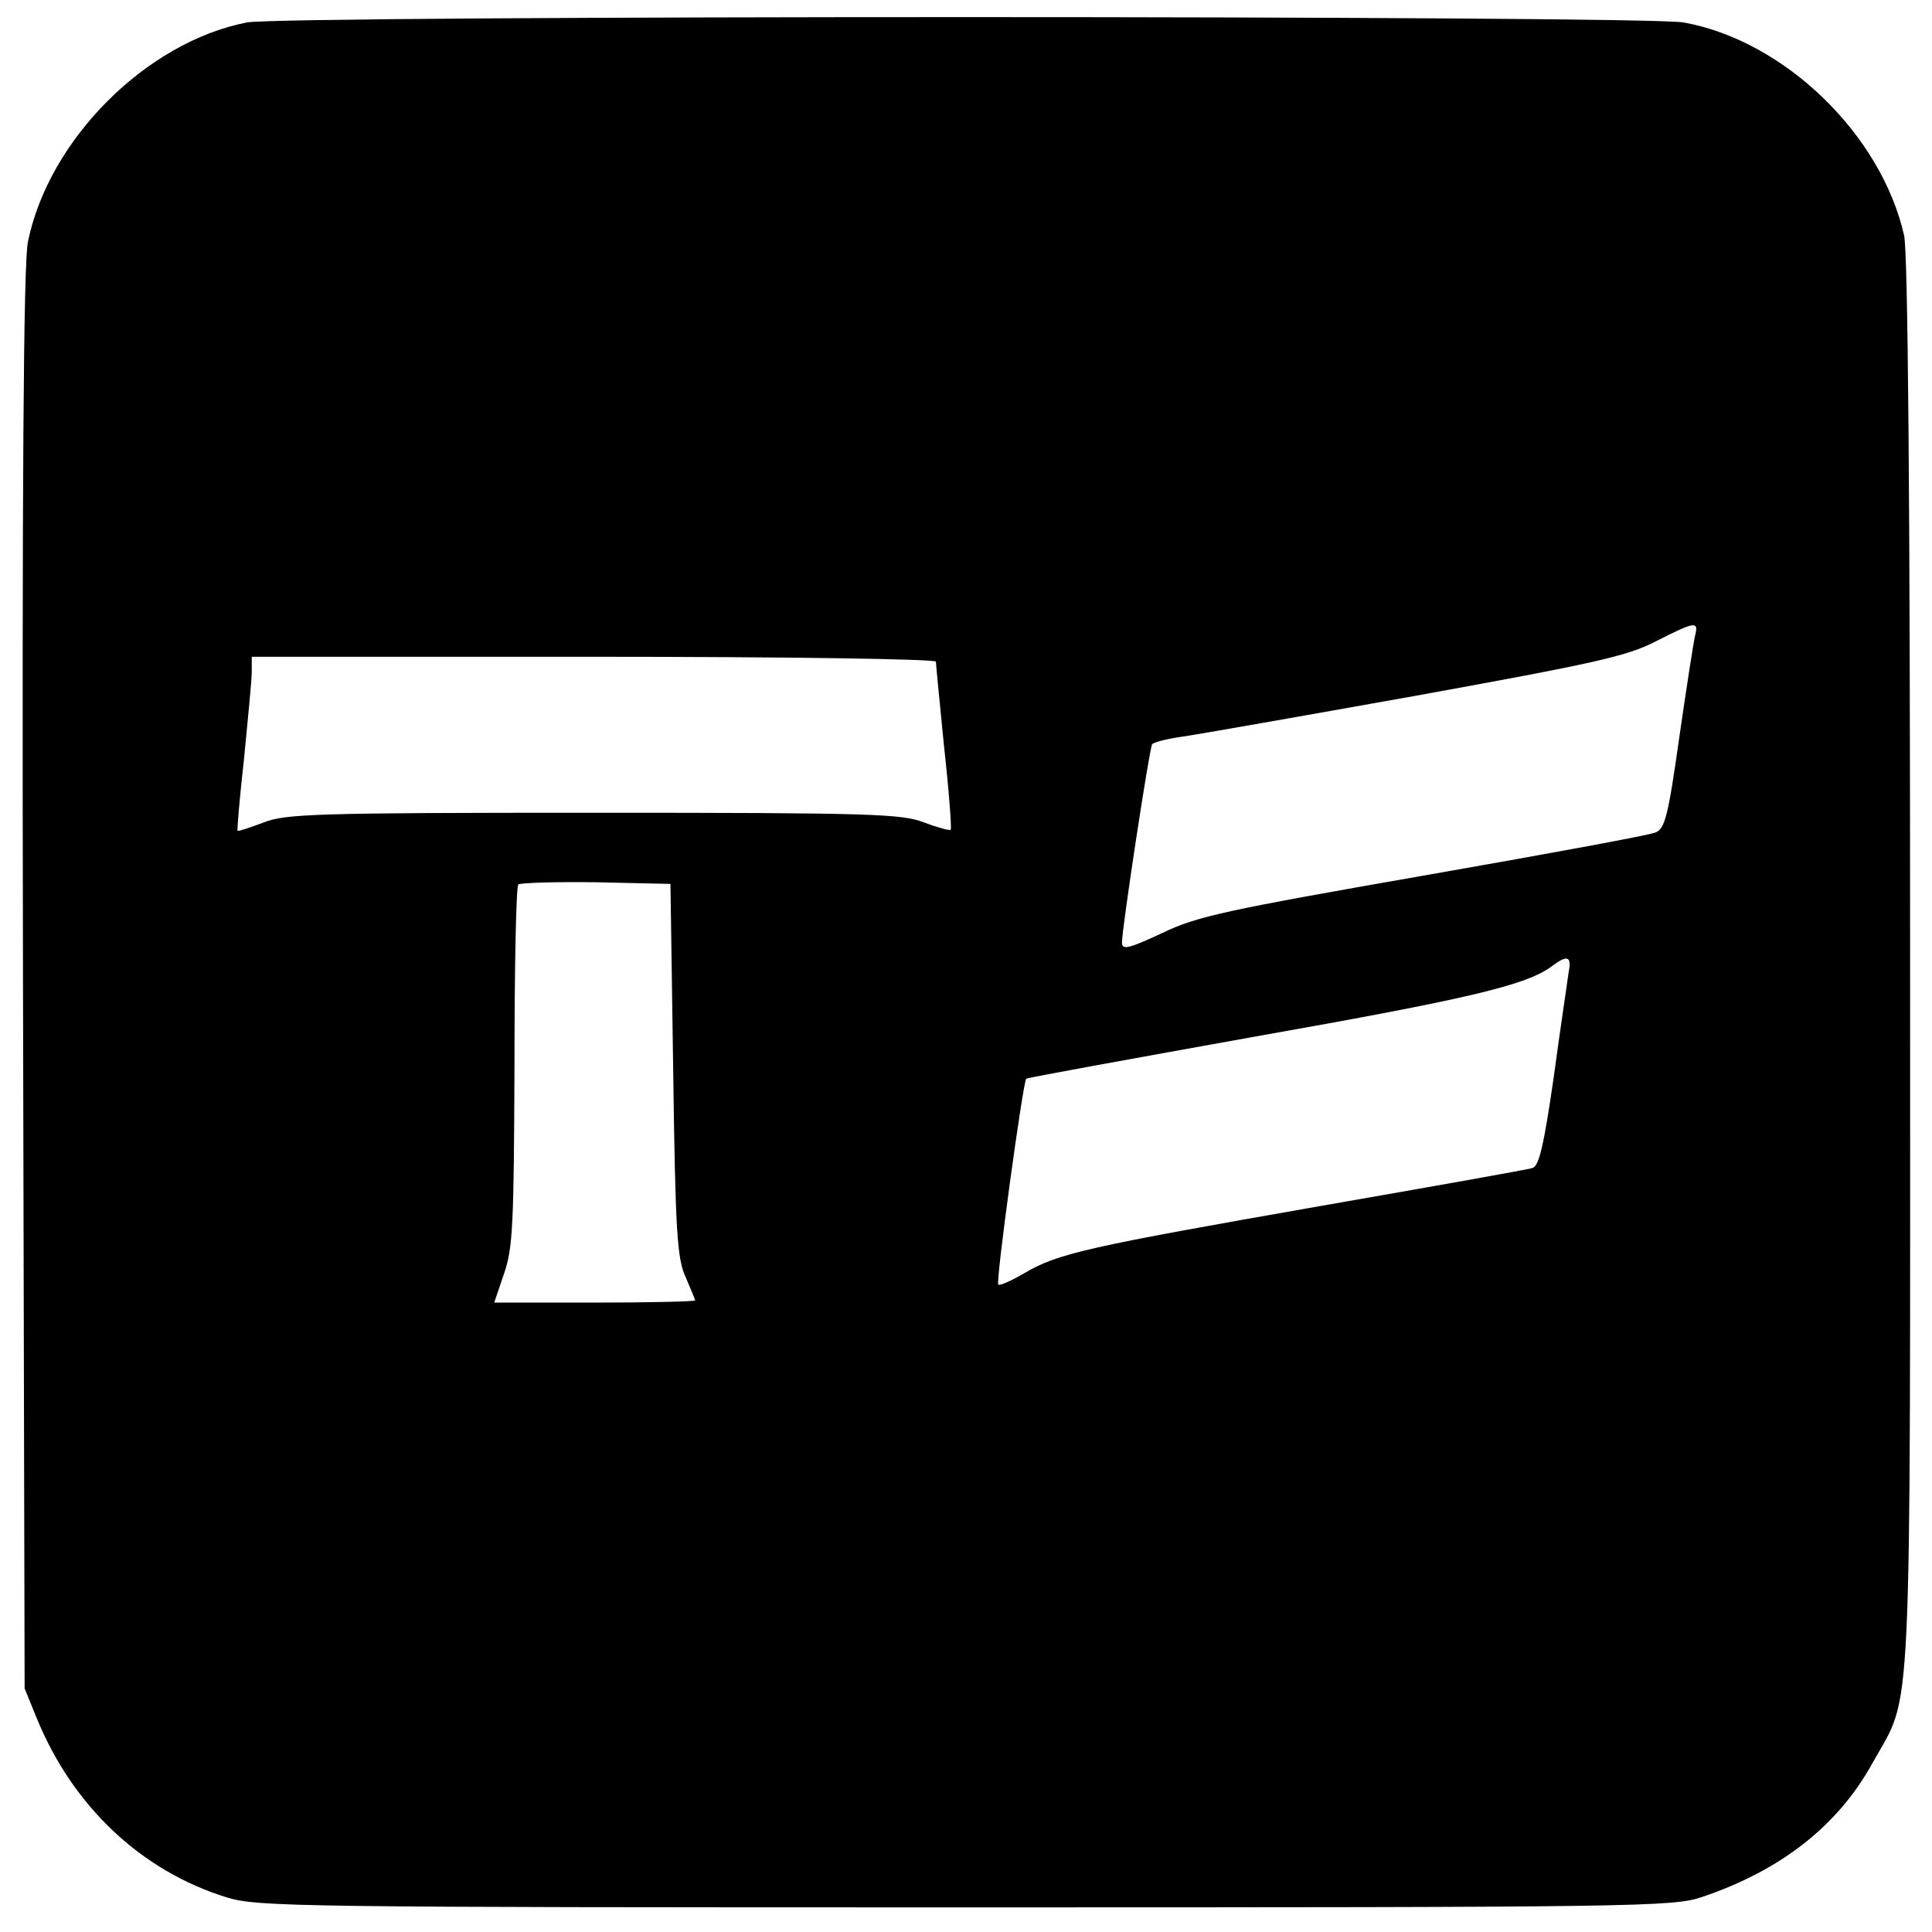
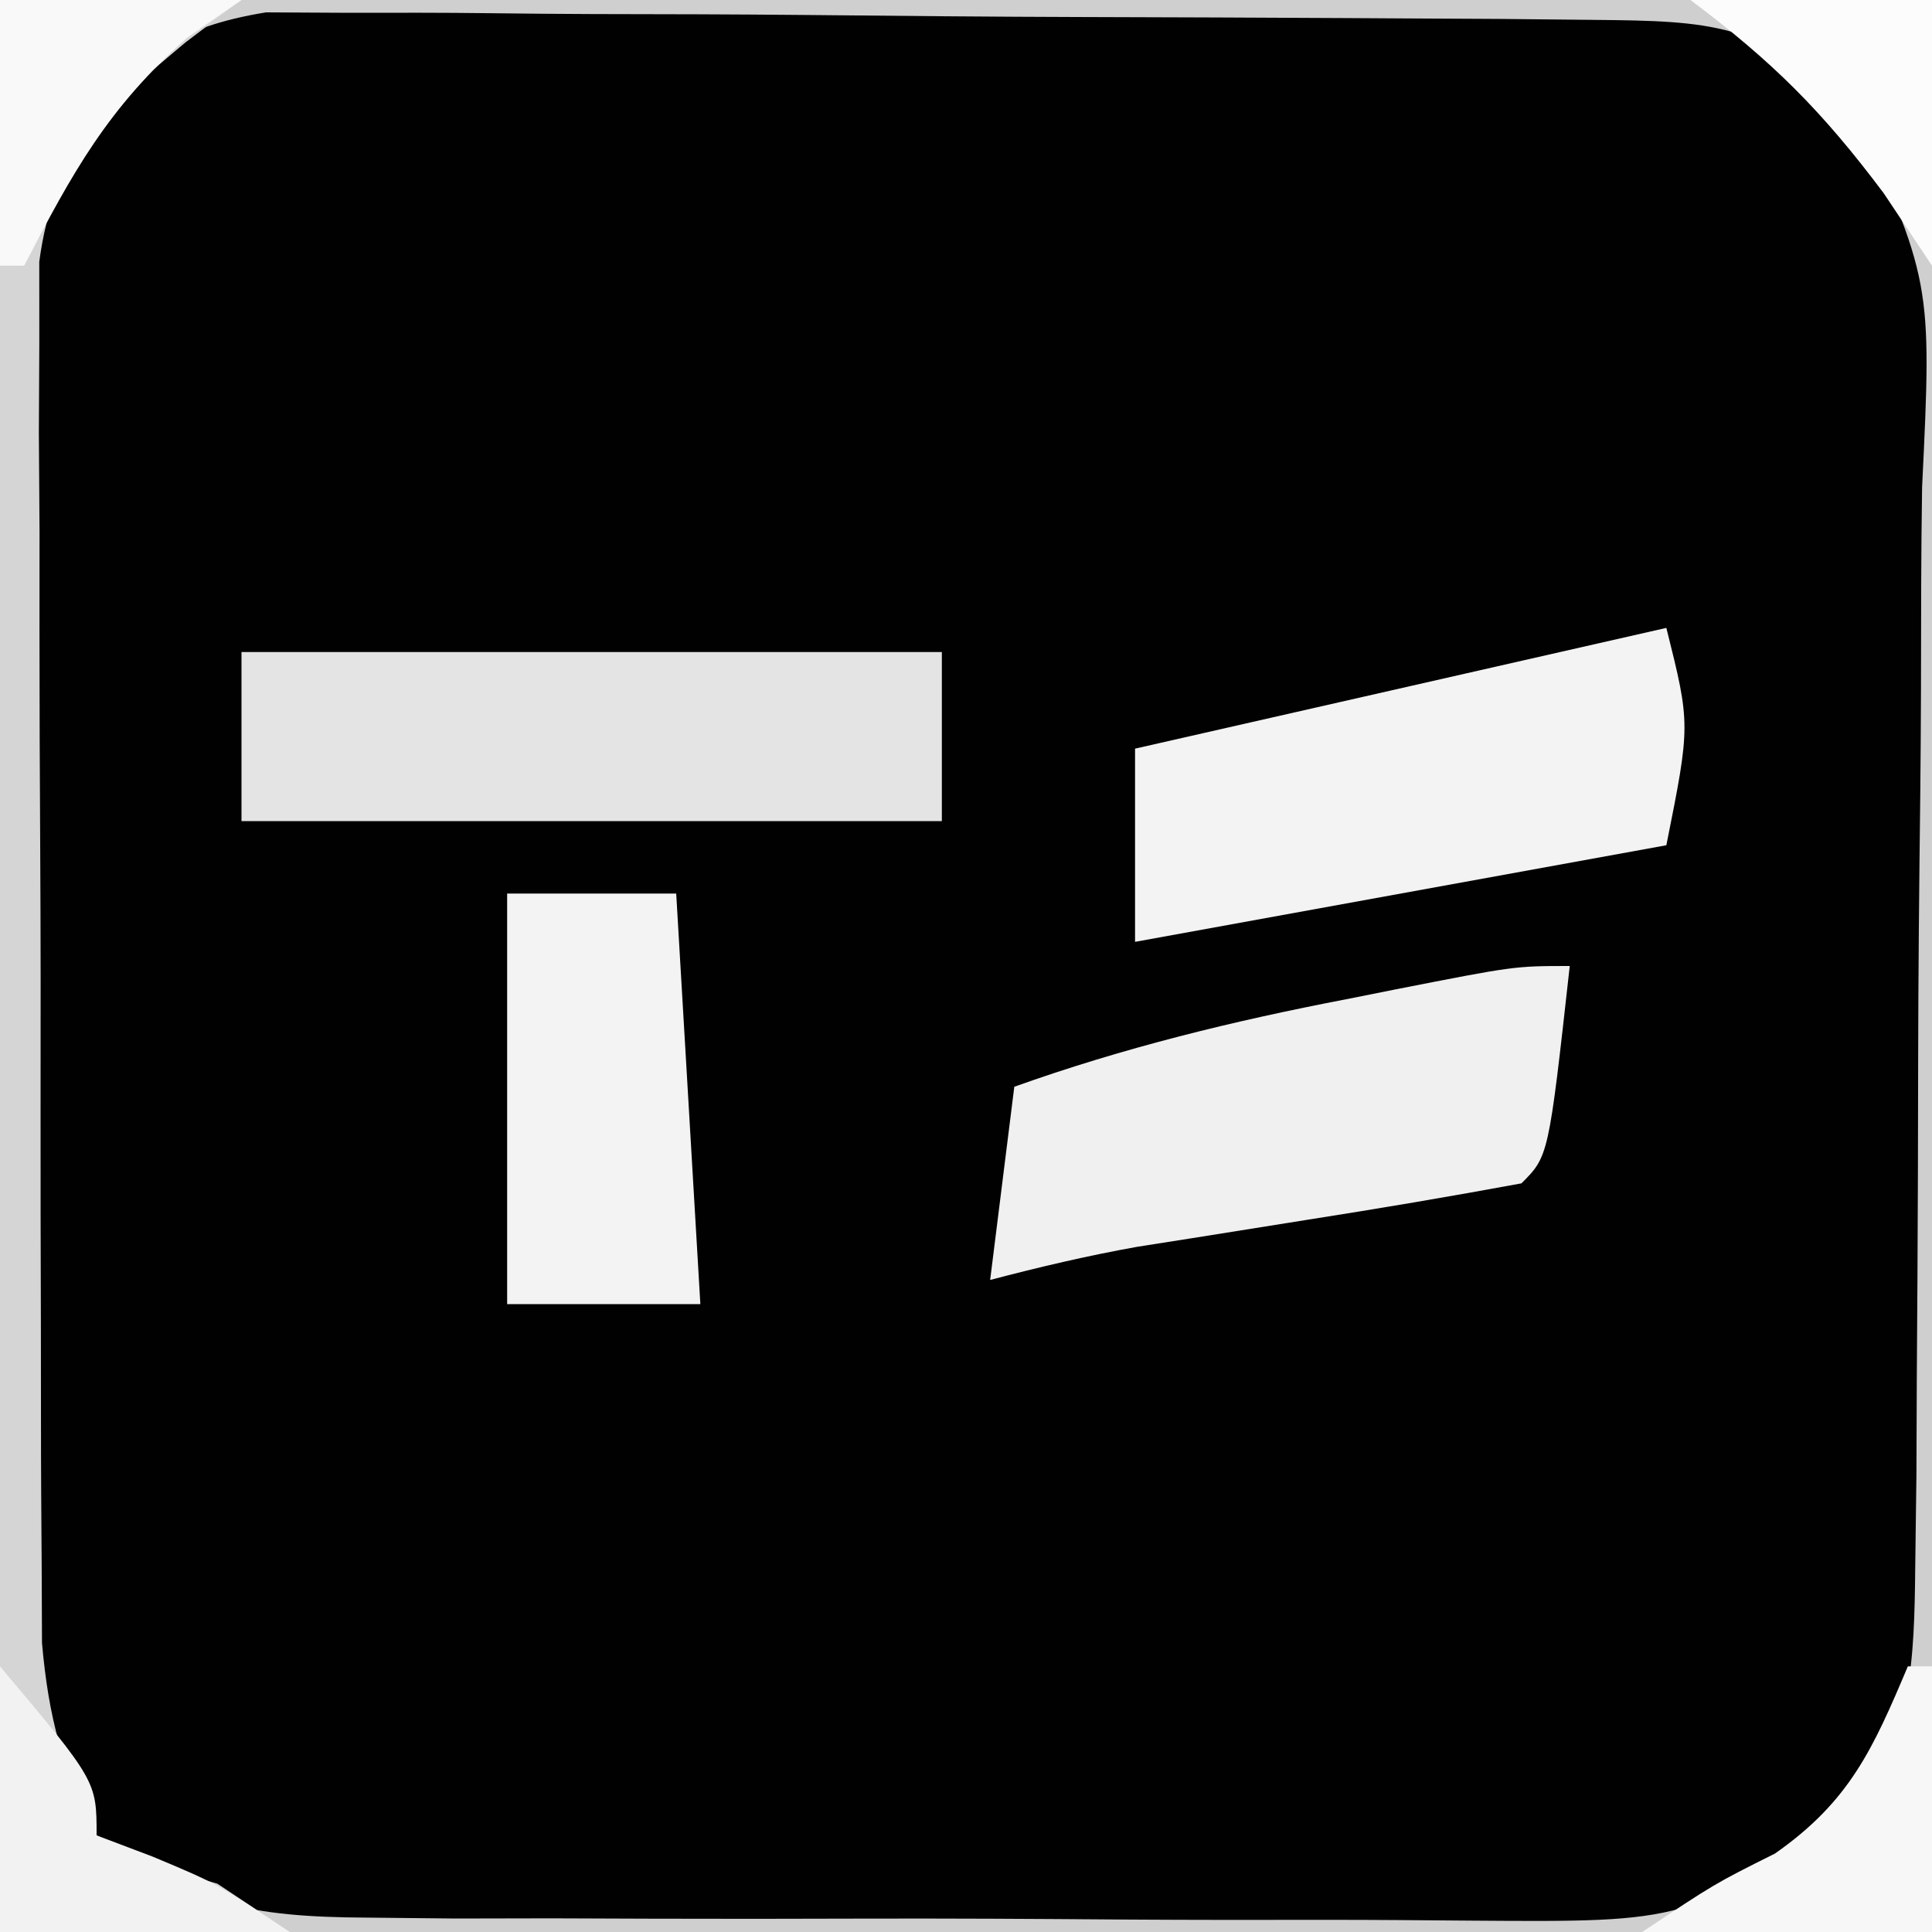
- <svg xmlns="http://www.w3.org/2000/svg" version="1.0" width="353pt" height="353pt" viewBox="0 0 353 353" preserveAspectRatio="xMidYMid meet">
-   <g transform="translate(0,353) scale(0.1,-0.1)" fill="#000000" stroke="none">
-     <path d="M451 3489 c-184 -36 -362 -214 -400 -401 -8 -37 -11 -441 -9 -1348 l3 -1295 22 -54 c66 -162 192 -280 348 -328 57 -17 127 -18 1350 -18 1234 0 1292 1 1345 19 145 49 249 131 312 246 73 131 68 31 68 1459 0 851 -4 1301 -11 1331 -42 185 -219 356 -403 389 -73 13 -2558 13 -2625 0z m2646 -1121 c-3 -13 -16 -97 -29 -187 -20 -142 -26 -165 -43 -172 -11 -5 -202 -40 -425 -79 -360 -63 -413 -74 -477 -105 -62 -29 -73 -31 -73 -17 0 26 50 354 55 362 3 4 27 10 55 14 28 4 221 38 428 75 325 59 385 72 437 99 73 37 79 38 72 10z m-1387 -47 c0 -4 7 -75 15 -156 9 -81 14 -149 12 -151 -2 -2 -24 4 -48 13 -40 16 -93 18 -604 18 -511 0 -564 -2 -604 -18 -24 -9 -45 -16 -47 -15 -1 2 4 62 12 133 7 72 14 142 14 158 l0 27 625 0 c348 0 625 -4 625 -9z m-480 -746 c4 -295 7 -345 23 -379 9 -21 17 -40 17 -42 0 -2 -83 -4 -183 -4 l-184 0 18 53 c16 46 18 90 19 378 0 179 3 329 7 333 4 3 68 5 142 4 l136 -3 5 -340z m1636 178 c-2 -16 -15 -101 -27 -190 -18 -125 -27 -164 -39 -167 -8 -3 -184 -34 -390 -70 -422 -74 -477 -86 -538 -122 -24 -14 -46 -24 -48 -21 -5 5 45 369 51 376 2 2 190 36 418 77 390 69 497 94 543 129 28 21 36 18 30 -12z" />
-   </g>
+ <svg xmlns="http://www.w3.org/2000/svg" version="1.1" width="80" height="80">
+   <path d="M0 0 C26.4 0 52.8 0 80 0 C80 26.4 80 52.8 80 80 C53.6 80 27.2 80 0 80 C0 53.6 0 27.2 0 0 Z " fill="#010101" transform="translate(0,0)" />
+   <path d="M0 0 C26.4 0 52.8 0 80 0 C80 26.4 80 52.8 80 80 C53.6 80 27.2 80 0 80 C0 53.6 0 27.2 0 0 Z M3 5 C0.668 8.497 0.743 9.909 0.725 14.044 C0.716 15.289 0.706 16.534 0.696 17.817 C0.697 19.177 0.698 20.538 0.699 21.898 C0.695 23.295 0.691 24.691 0.686 26.087 C0.679 29.014 0.679 31.941 0.684 34.868 C0.69 38.613 0.673 42.357 0.65 46.102 C0.635 48.987 0.634 51.871 0.637 54.755 C0.637 56.135 0.632 57.515 0.622 58.896 C0.609 60.829 0.618 62.763 0.628 64.697 C0.627 65.796 0.626 66.895 0.626 68.027 C1.061 71.483 1.862 73.26 4 76 C7.722 78.889 10.508 79.381 15.164 79.404 C16.385 79.417 17.607 79.429 18.865 79.442 C20.833 79.438 20.833 79.438 22.84 79.434 C24.208 79.438 25.577 79.443 26.945 79.449 C29.809 79.458 32.673 79.456 35.537 79.446 C39.197 79.435 42.855 79.455 46.515 79.484 C49.34 79.502 52.165 79.502 54.99 79.496 C56.992 79.496 58.994 79.513 60.996 79.53 C69.859 79.592 69.859 79.592 77 75 C79.158 71.623 79.268 68.822 79.306 64.858 C79.322 63.616 79.338 62.375 79.355 61.095 C79.361 59.743 79.367 58.391 79.371 57.039 C79.38 55.647 79.389 54.254 79.398 52.862 C79.415 49.945 79.423 47.028 79.426 44.111 C79.431 40.383 79.469 36.656 79.514 32.928 C79.544 30.052 79.551 27.177 79.552 24.301 C79.556 22.927 79.569 21.553 79.59 20.179 C80.002 11.65 80.002 11.65 76.59 4.173 C72.775 0.972 70.9 0.866 65.977 0.823 C64.712 0.81 63.447 0.797 62.144 0.784 C60.756 0.776 59.368 0.768 57.98 0.762 C57.282 0.758 56.584 0.754 55.865 0.749 C52.17 0.729 48.475 0.714 44.78 0.705 C40.967 0.694 37.154 0.659 33.341 0.62 C30.406 0.593 27.471 0.585 24.536 0.582 C23.131 0.577 21.725 0.565 20.32 0.547 C18.35 0.522 16.381 0.526 14.411 0.53 C13.291 0.524 12.171 0.518 11.018 0.512 C7.294 1.114 5.683 2.397 3 5 Z " fill="#CFCFCF" transform="translate(0,0)" />
+   <path d="M0 0 C9.57 0 19.14 0 29 0 C29 2.31 29 4.62 29 7 C19.43 7 9.86 7 0 7 C0 4.69 0 2.38 0 0 Z " fill="#E4E4E4" transform="translate(10,27)" />
+   <path d="M0 0 C-0.875 7.875 -0.875 7.875 -2 9 C-4.936 9.542 -7.864 10.039 -10.812 10.5 C-12.444 10.759 -14.076 11.019 -15.707 11.281 C-16.434 11.395 -17.161 11.509 -17.909 11.627 C-19.97 11.995 -21.976 12.468 -24 13 C-23.67 10.36 -23.34 7.72 -23 5 C-18.479 3.385 -13.955 2.281 -9.25 1.375 C-8.578 1.241 -7.907 1.107 -7.215 0.969 C-2.282 0 -2.282 0 0 0 Z " fill="#F0F0F0" transform="translate(65,40)" />
+   <path d="M0 0 C1 4 1 4 0 9 C-7.26 10.32 -14.52 11.64 -22 13 C-22 10.36 -22 7.72 -22 5 C-14.74 3.35 -7.48 1.7 0 0 Z " fill="#F3F3F3" transform="translate(69,26)" />
+   <path d="M0 0 C3.3 0 6.6 0 10 0 C8.855 0.866 8.855 0.866 7.688 1.75 C4.308 4.58 2.216 6.358 1.626 10.839 C1.626 11.934 1.627 13.03 1.628 14.158 C1.621 15.403 1.615 16.648 1.609 17.93 C1.617 19.286 1.627 20.641 1.637 21.996 C1.637 23.391 1.637 24.786 1.635 26.18 C1.635 29.102 1.646 32.022 1.664 34.944 C1.686 38.681 1.687 42.417 1.68 46.154 C1.677 49.034 1.684 51.914 1.693 54.794 C1.697 56.171 1.698 57.549 1.697 58.926 C1.696 60.855 1.711 62.784 1.725 64.713 C1.73 65.809 1.735 66.905 1.739 68.034 C2.009 71.101 2.581 73.274 4 76 C6.41 77.247 6.41 77.247 9 78 C9.99 78.66 10.98 79.32 12 80 C8.04 80 4.08 80 0 80 C0 53.6 0 27.2 0 0 Z " fill="#D5D5D5" transform="translate(0,0)" />
+   <path d="M0 0 C2.31 0 4.62 0 7 0 C7.33 5.61 7.66 11.22 8 17 C5.36 17 2.72 17 0 17 C0 11.39 0 5.78 0 0 Z " fill="#F3F3F3" transform="translate(21,37)" />
+   <path d="M0 0 C4 4.75 4 4.75 4 7 C4.763 7.289 5.526 7.577 6.312 7.875 C9 9 9 9 12 11 C8.04 11 4.08 11 0 11 C0 7.37 0 3.74 0 0 Z " fill="#F2F2F2" transform="translate(0,69)" />
+   <path d="M0 0 C0.33 0 0.66 0 1 0 C1 3.63 1 7.26 1 11 C-2.96 11 -6.92 11 -11 11 C-8 9 -8 9 -5.5 7.75 C-2.412 5.588 -1.448 3.429 0 0 Z " fill="#F7F7F7" transform="translate(79,69)" />
+   <path d="M0 0 C3.3 0 6.6 0 10 0 C9.258 0.516 8.515 1.031 7.75 1.562 C4.464 4.475 3.012 7.124 1 11 C0.67 11 0.34 11 0 11 C0 7.37 0 3.74 0 0 Z " fill="#F9F9F9" transform="translate(0,0)" />
+   <path d="M0 0 C3.3 0 6.6 0 10 0 C10 3.63 10 7.26 10 11 C9.34 10.01 8.68 9.02 8 8 C5.469 4.626 3.443 2.582 0 0 Z " fill="#FCFCFC" transform="translate(70,0)" />
</svg>
